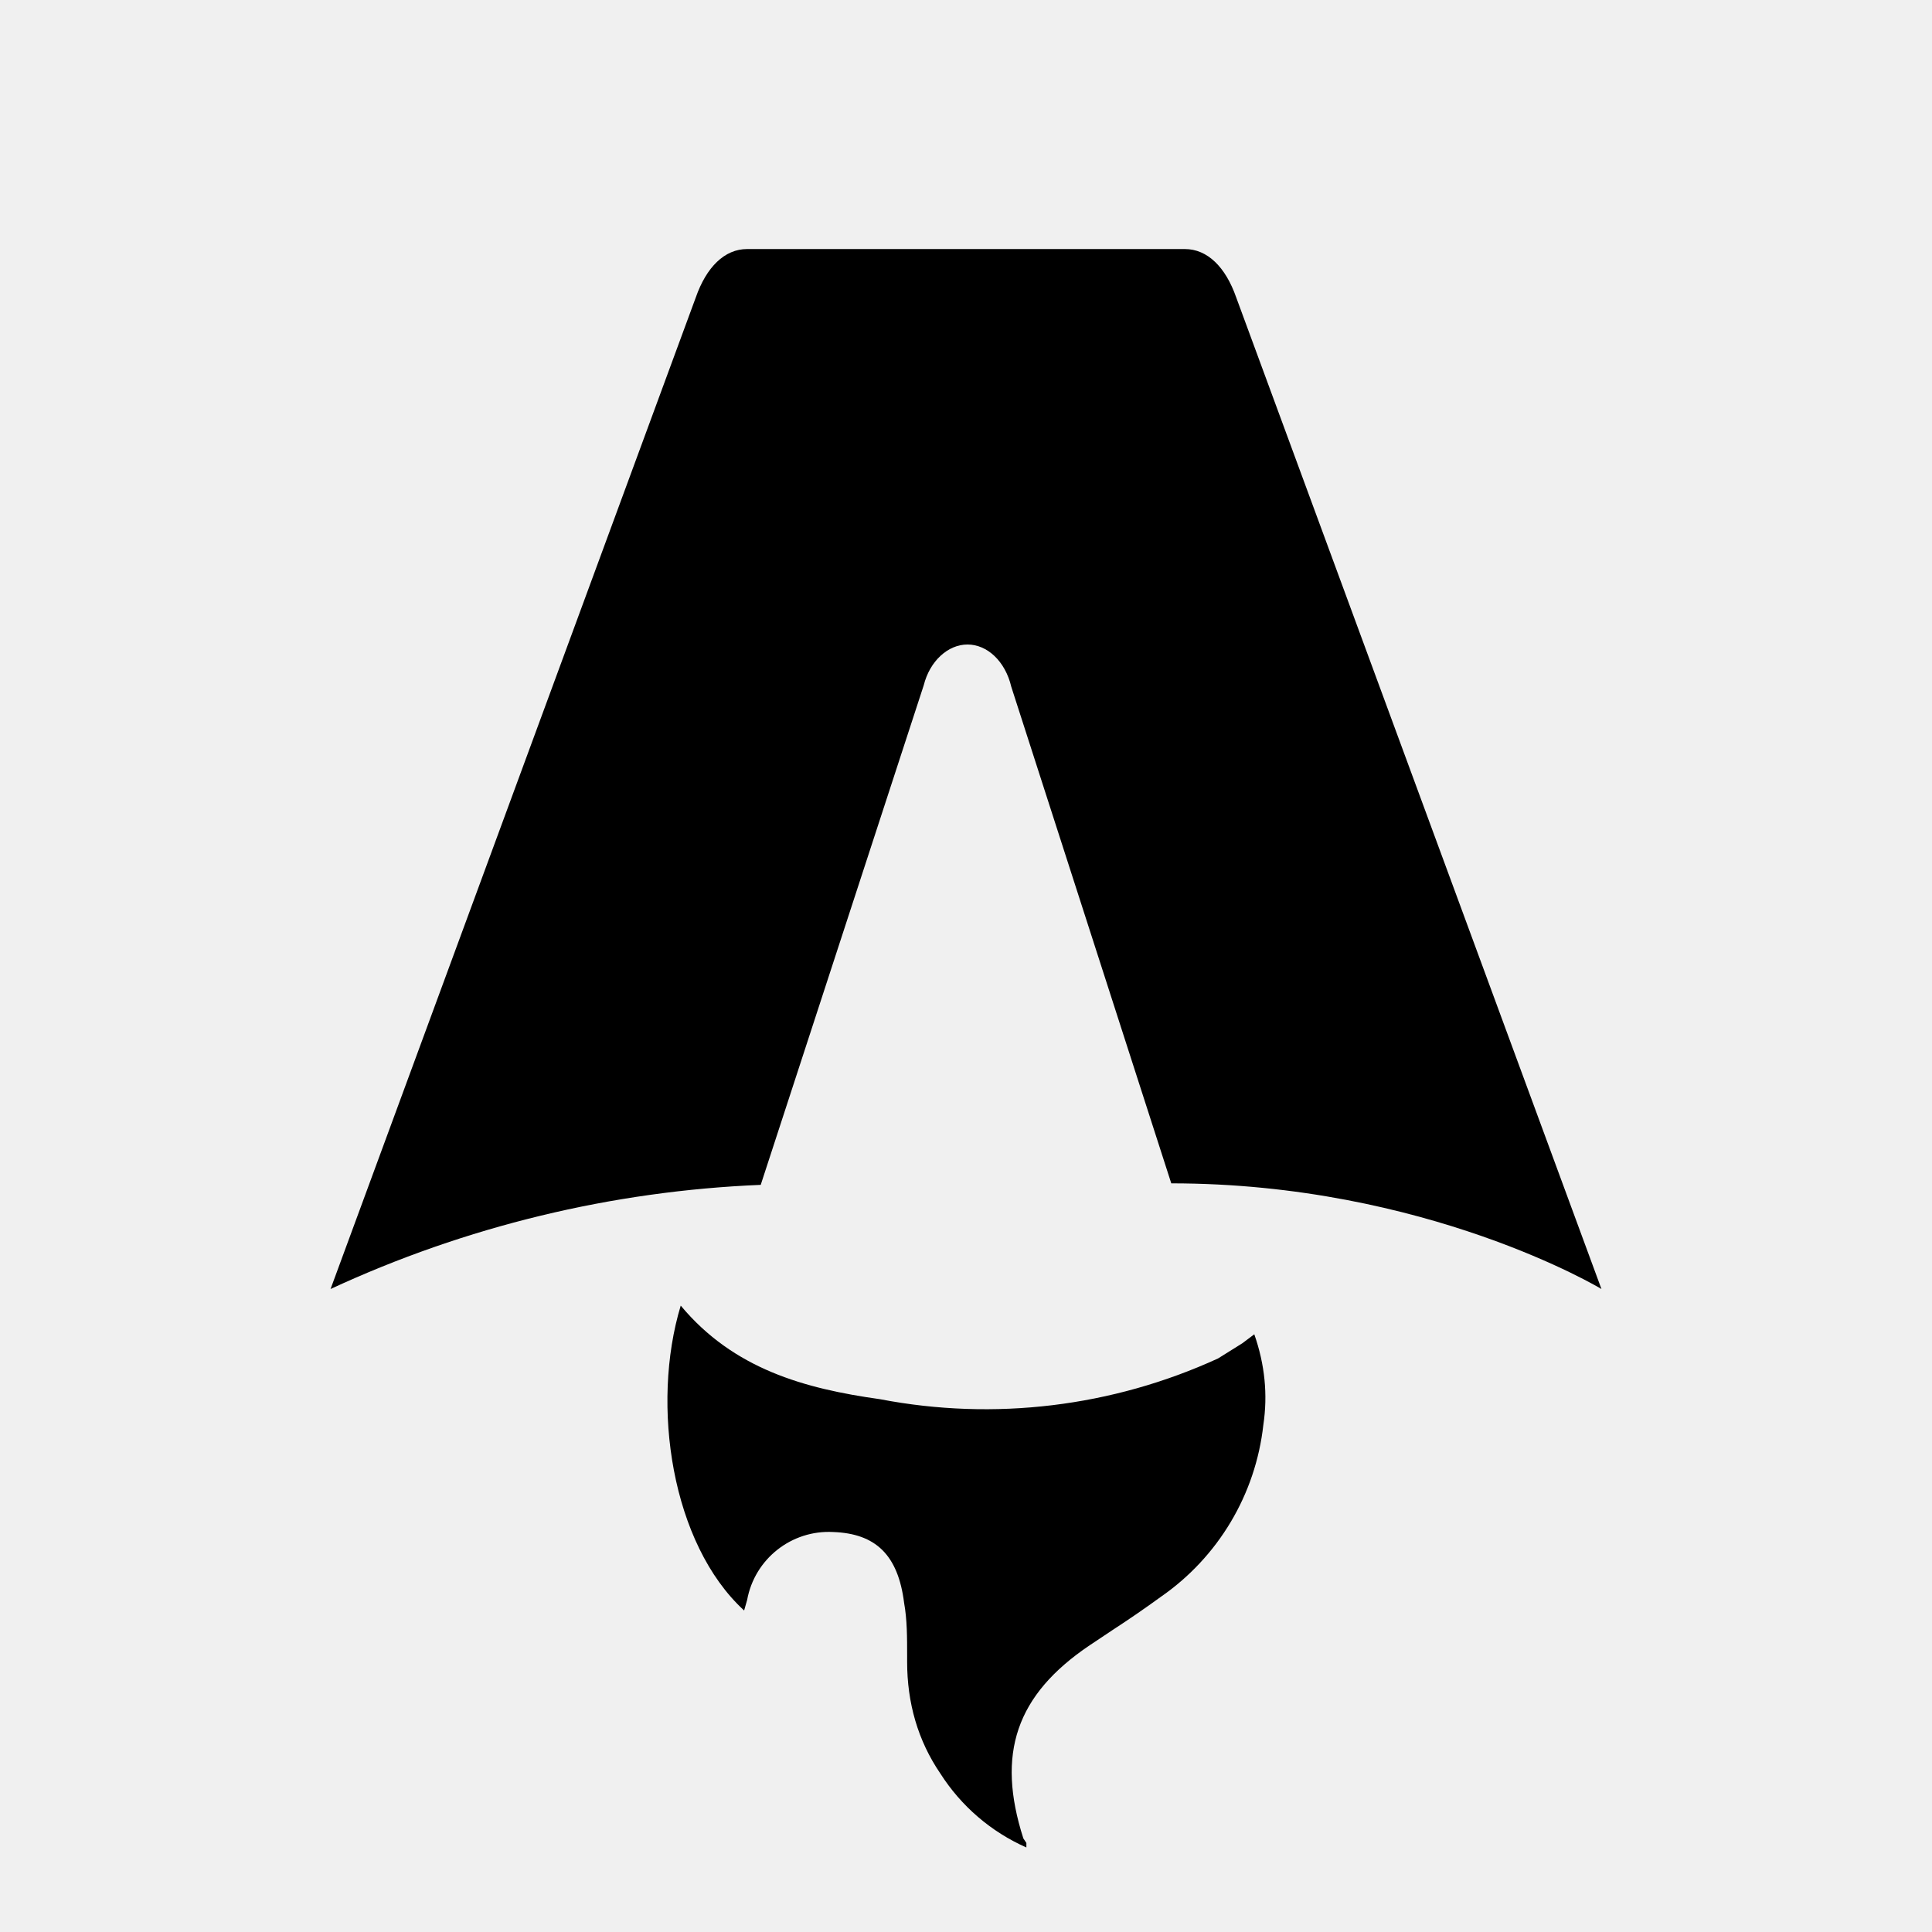
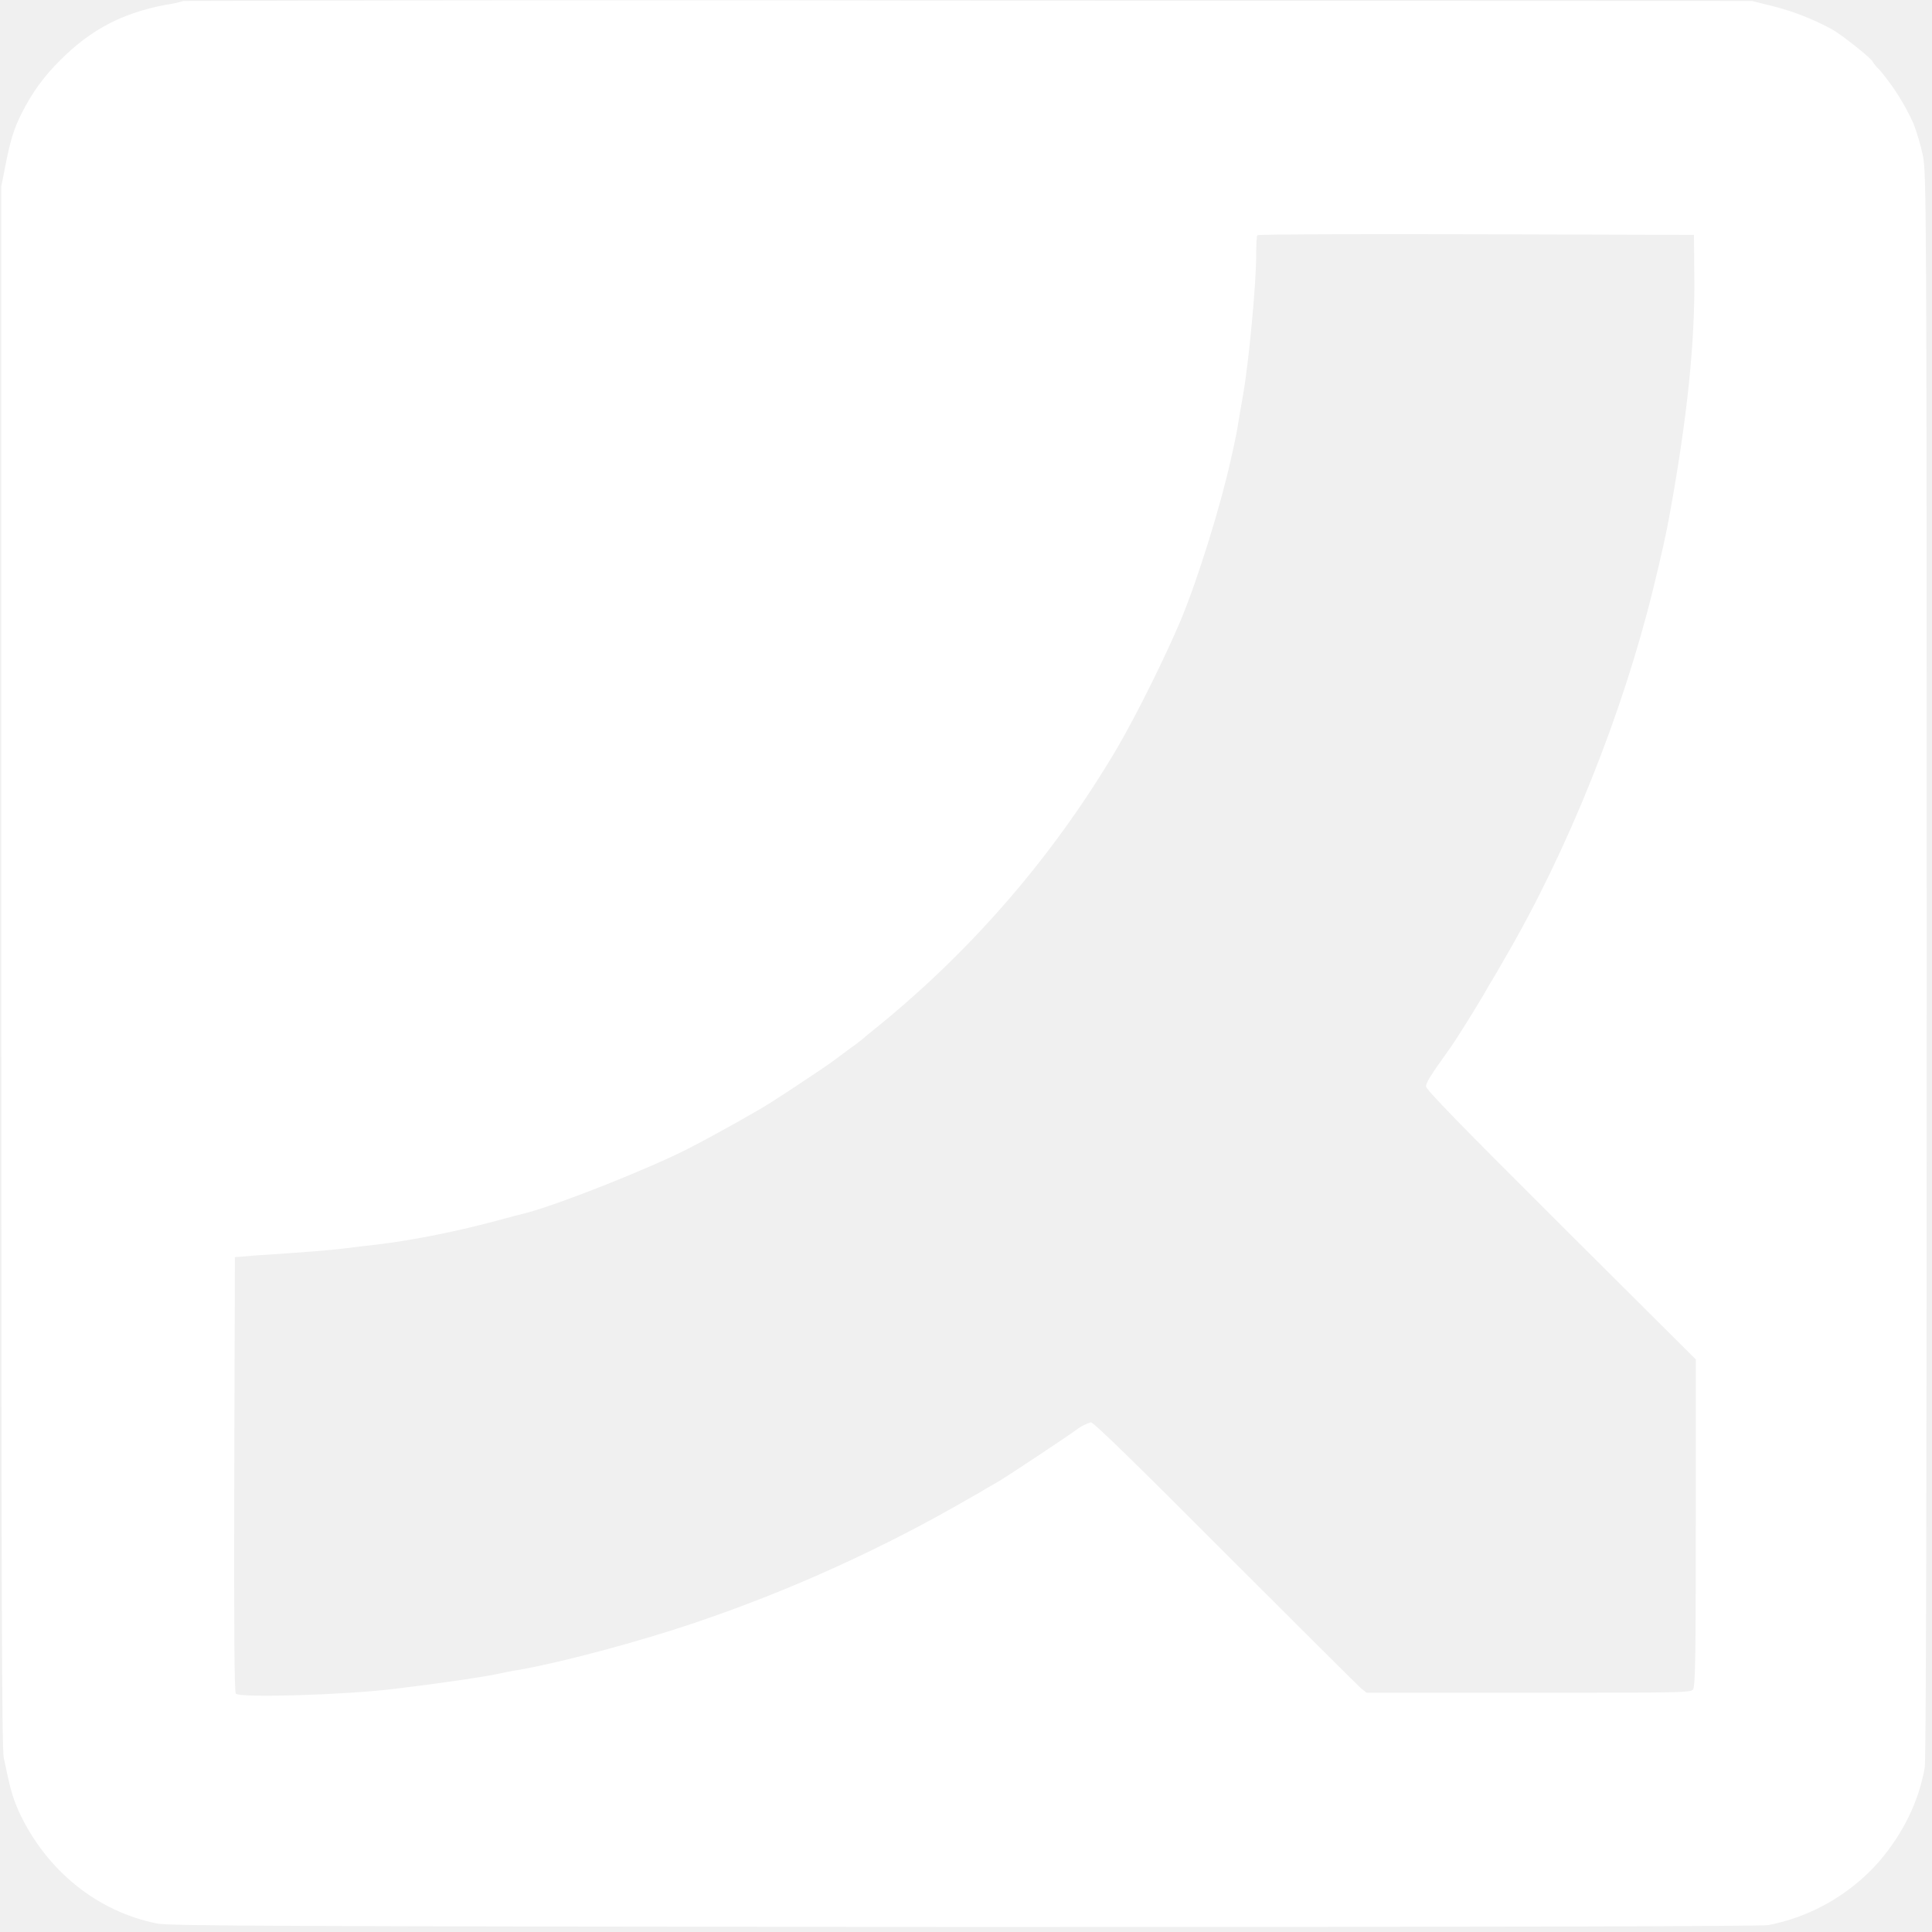
- <svg xmlns="http://www.w3.org/2000/svg" fill="none" viewBox="0 0 128 128">
-   <path d="M50.4 78.5a75.1 75.1 0 0 0-28.5 6.9l24.2-65.7c.7-2 1.9-3.2 3.4-3.2h29c1.5 0 2.7 1.2 3.4 3.2l24.2 65.7s-11.6-7-28.5-7L67 45.5c-.4-1.7-1.6-2.8-2.9-2.8-1.3 0-2.5 1.1-2.9 2.7L50.4 78.5Zm-1.1 28.2Zm-4.2-20.2c-2 6.6-.6 15.8 4.2 20.2a17.5 17.5 0 0 1 .2-.7 5.5 5.5 0 0 1 5.7-4.5c2.8.1 4.3 1.5 4.7 4.7.2 1.1.2 2.3.2 3.5v.4c0 2.7.7 5.2 2.2 7.4a13 13 0 0 0 5.7 4.9v-.3l-.2-.3c-1.8-5.6-.5-9.5 4.4-12.8l1.5-1a73 73 0 0 0 3.2-2.2 16 16 0 0 0 6.8-11.4c.3-2 .1-4-.6-6l-.8.6-1.6 1a37 37 0 0 1-22.4 2.7c-5-.7-9.7-2-13.2-6.2Z" />
-   <style>
-         path { fill: #000; }
-         @media (prefers-color-scheme: dark) {
-             path { fill: #FFF; }
-         }
-     </style>
+ <svg xmlns="http://www.w3.org/2000/svg" fill="#fff" stroke="none" width="35" height="35" viewBox="0 0 24 24">
+   <path d="M2.277.012a1.274 1.274 0 0 1-.215.047C1.527.16 1.132.363.75.746c-.203.2-.355.41-.48.66-.098.192-.145.352-.204.657l-.05.253v9.688c0 7.703.007 9.715.03 9.828.083.402.11.496.192.68.34.726.969 1.234 1.715 1.383.149.03 1.5.035 10.027.043 6.797 0 9.895-.008 9.989-.024a2.46 2.46 0 0 0 1.37-.785c.306-.356.497-.754.571-1.172.016-.098.024-3.242.024-9.977 0-9.492-.004-9.84-.047-10.046a2.806 2.806 0 0 0-.117-.399 2.861 2.861 0 0 0-.422-.668.497.497 0 0 1-.086-.101c0-.028-.356-.313-.492-.395a3.165 3.165 0 0 0-.79-.305l-.218-.054-9.739-.004a1897.26 1897.26 0 0 0-9.746.004Zm18.77 3.398c.012.809-.082 1.75-.305 2.977-.039.218-.101.504-.207.933-.379 1.547-1.058 3.242-1.836 4.575-.066.117-.16.277-.203.347-.125.223-.394.653-.48.774-.243.34-.301.43-.301.48 0 .04.418.469 1.676 1.723l1.675 1.668v2.031c0 1.687-.007 2.039-.035 2.07-.027.04-.203.04-2.043.04h-2.011l-.07-.055c-.036-.032-.798-.79-1.688-1.68-1.078-1.082-1.633-1.625-1.668-1.625a.606.606 0 0 0-.192.102c-.168.12-.836.562-.953.632a8.178 8.178 0 0 0-.164.094 2.357 2.357 0 0 1-.168.098 18.906 18.906 0 0 1-3.457 1.57c-.683.23-1.613.48-2.16.578-.086.012-.2.035-.25.047-.18.04-.727.121-1.309.191-.613.075-1.914.114-1.968.06-.02-.017-.024-.852-.02-2.727l.008-2.696.238-.02c.633-.042.953-.066 1.133-.09.11-.015.285-.034.387-.046.465-.055 1.039-.172 1.554-.313.106-.03.25-.066.325-.085.43-.118 1.52-.551 2-.797.312-.16.867-.47 1.035-.579.25-.16.664-.437.734-.488l.227-.168a2.77 2.77 0 0 0 .18-.136c.007-.012.09-.075.18-.149a12.883 12.883 0 0 0 2.976-3.469c.246-.425.59-1.12.785-1.582.215-.523.492-1.414.621-2 .055-.246.07-.316.094-.472.015-.094.039-.223.05-.29.075-.41.168-1.406.168-1.769 0-.125.004-.234.016-.242.008-.012 1.23-.016 2.719-.012l2.703.008Zm0 0" />
</svg>
